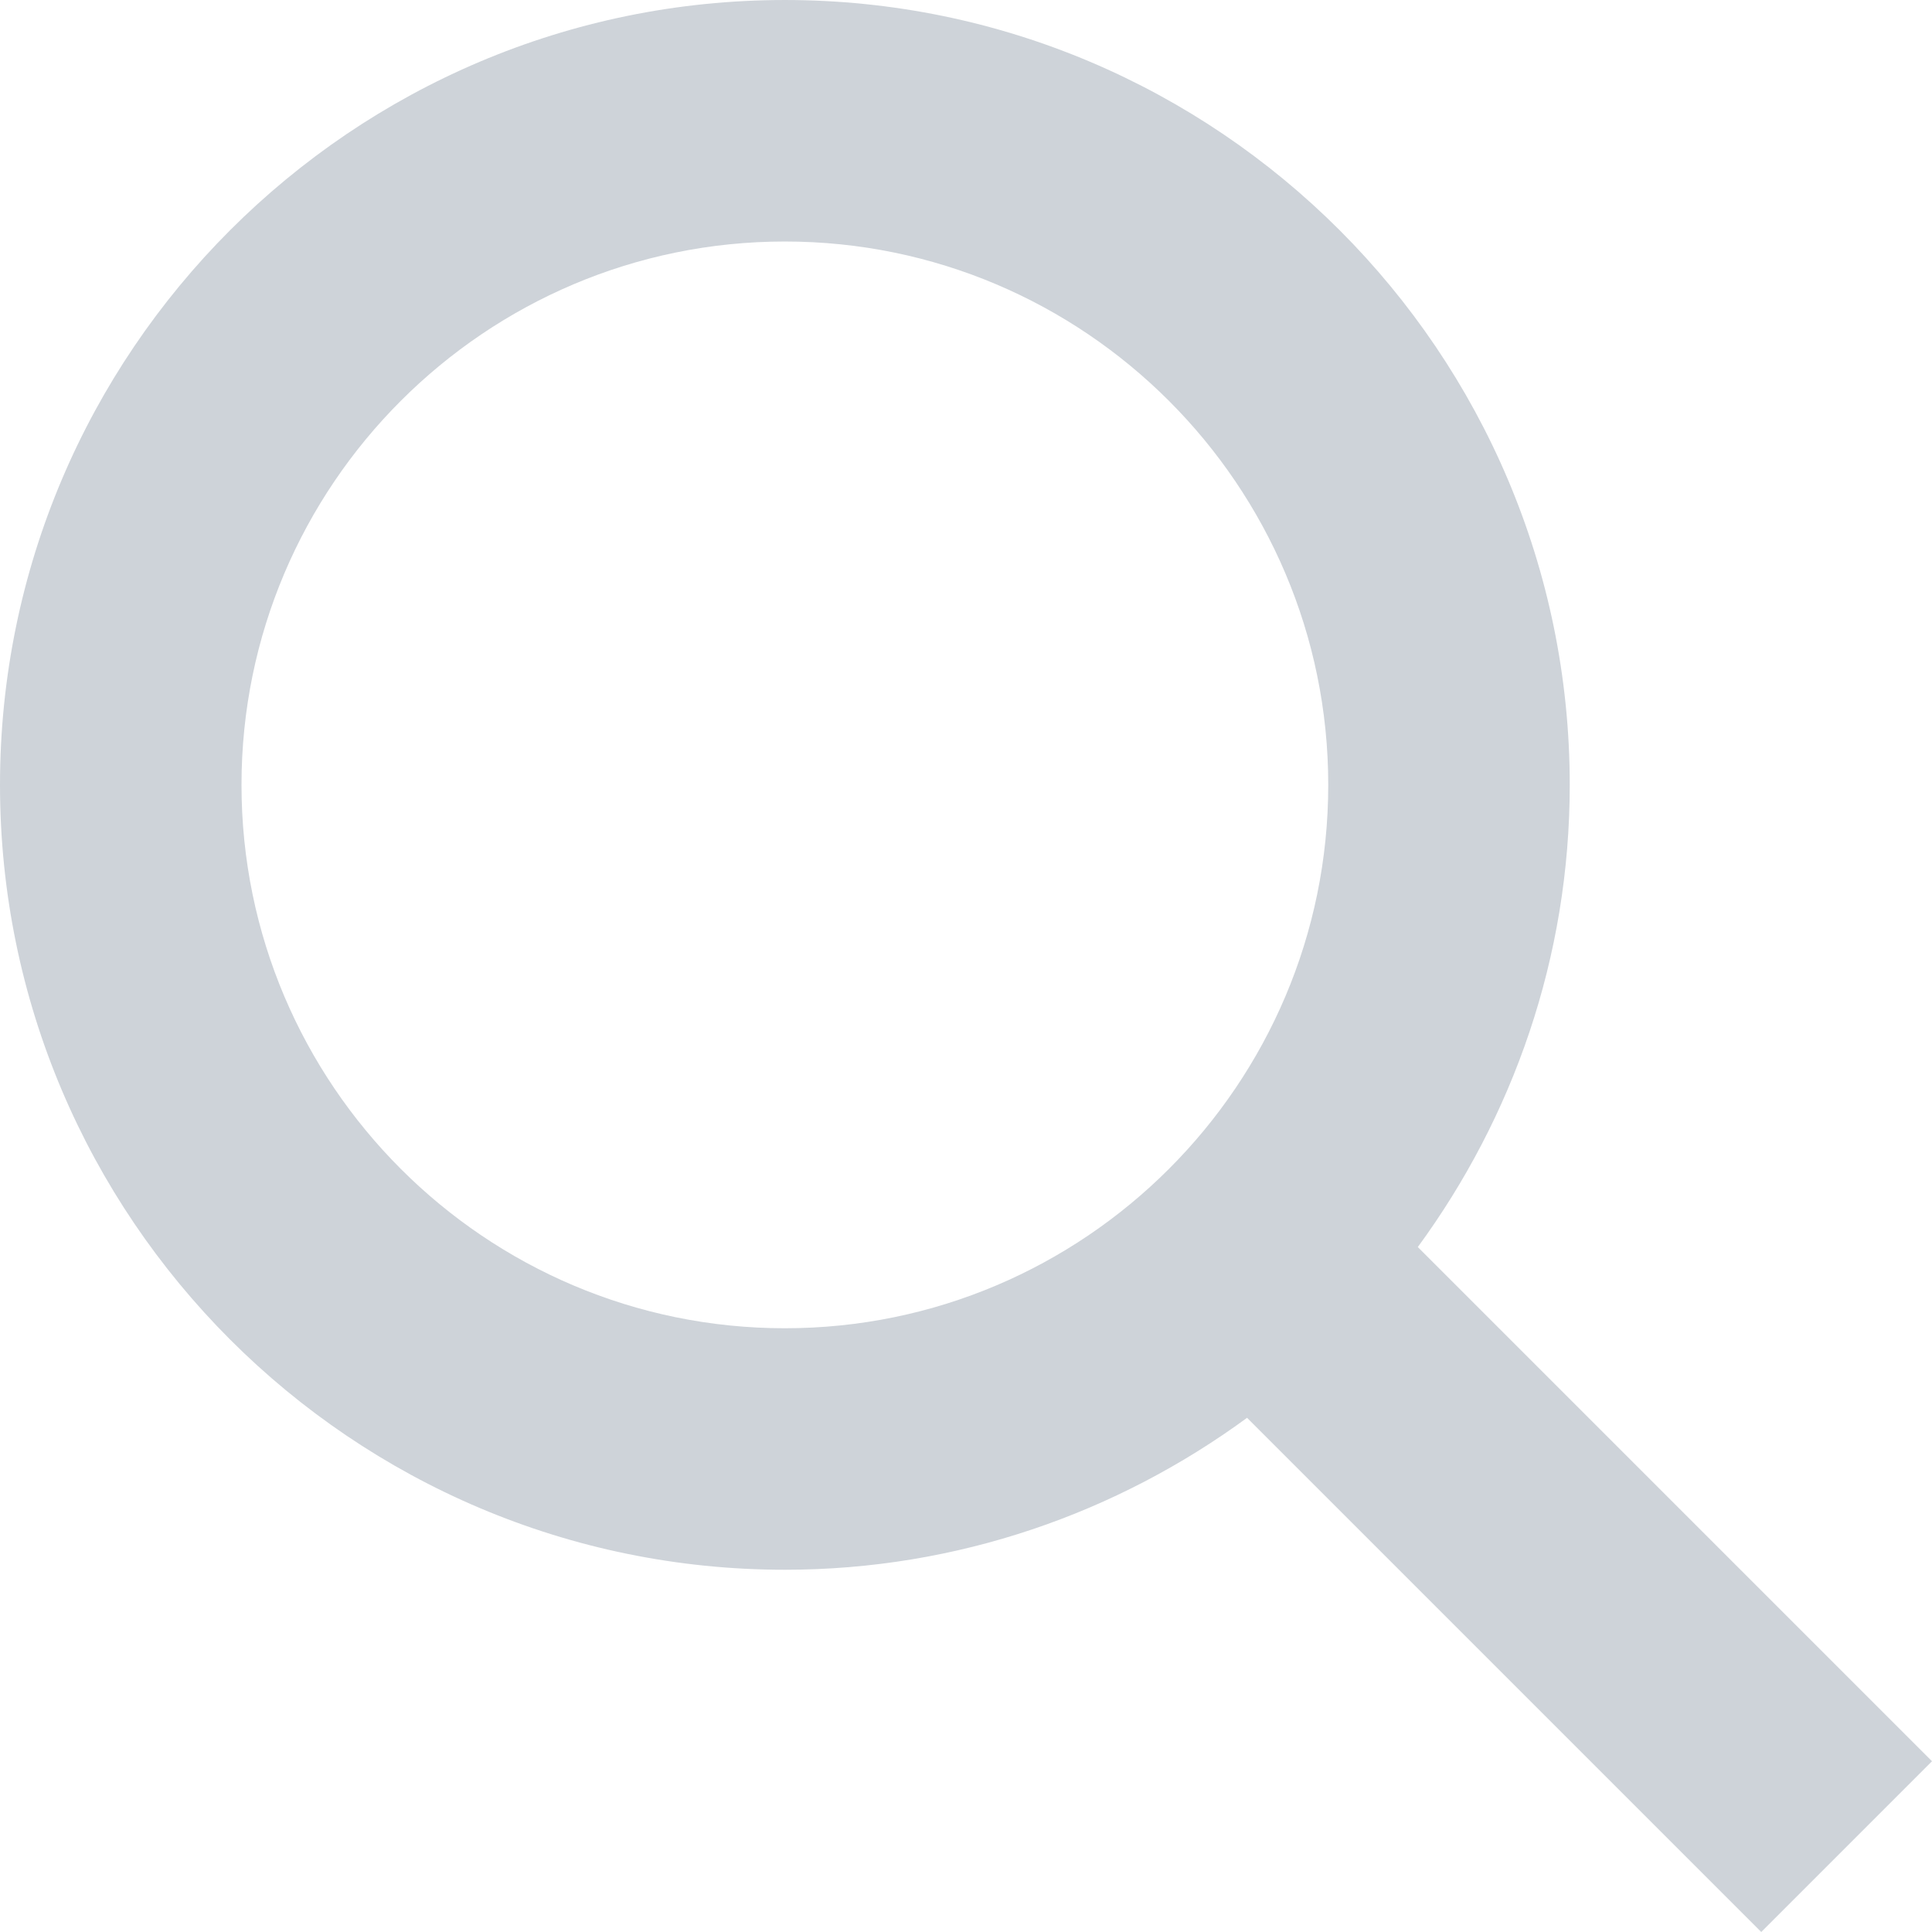
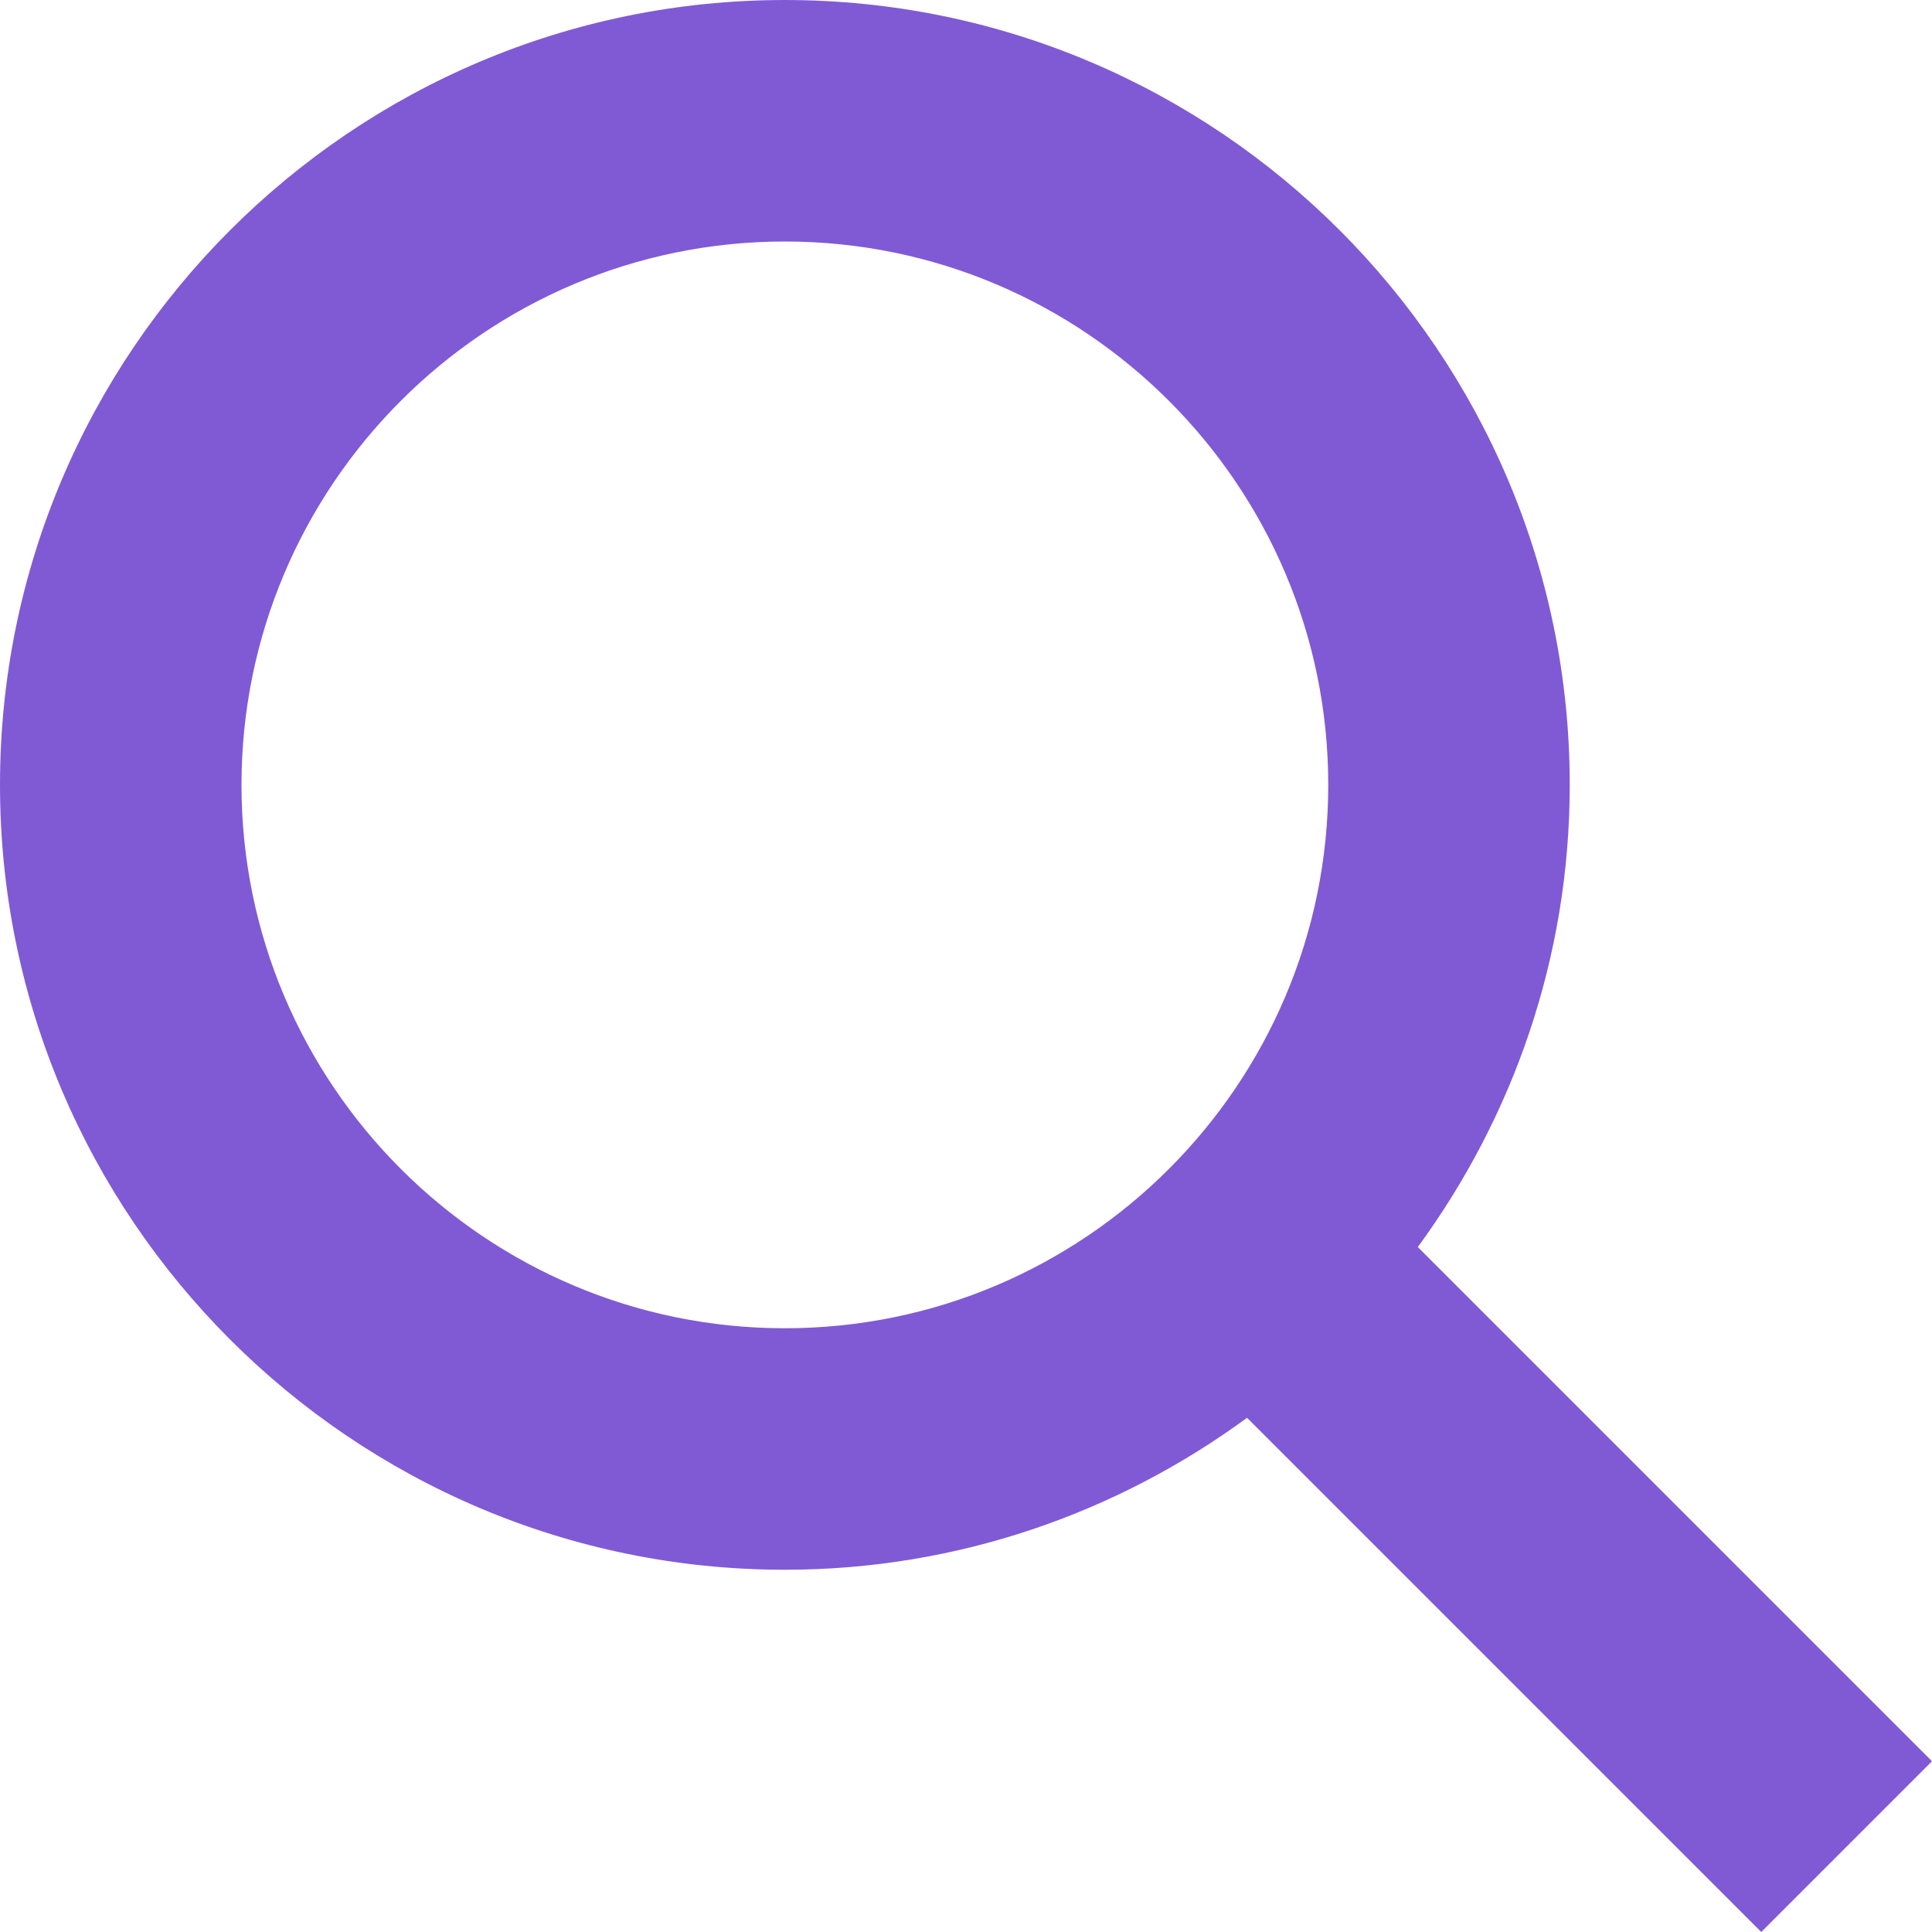
<svg xmlns="http://www.w3.org/2000/svg" id="Capa_1" enable-background="new 0 0 515.558 515.558" height="512" viewBox="0 0 515.558 515.558" width="512">
-   <path fill="#ced3d9" d="m378.344 332.78c25.37-34.645 40.545-77.2 40.545-123.333 0-115.484-93.961-209.445-209.445-209.445s-209.444 93.961-209.444 209.445 93.961 209.445 209.445 209.445c46.133 0 88.692-15.177 123.337-40.547l137.212 137.212 45.564-45.564c0-.001-137.214-137.213-137.214-137.213zm-168.899 21.667c-79.958 0-145-65.042-145-145s65.042-145 145-145 145 65.042 145 145-65.043 145-145 145z" />
+   <path fill="#805ad5" d="m378.344 332.78c25.37-34.645 40.545-77.2 40.545-123.333 0-115.484-93.961-209.445-209.445-209.445s-209.444 93.961-209.444 209.445 93.961 209.445 209.445 209.445c46.133 0 88.692-15.177 123.337-40.547l137.212 137.212 45.564-45.564c0-.001-137.214-137.213-137.214-137.213zm-168.899 21.667c-79.958 0-145-65.042-145-145s65.042-145 145-145 145 65.042 145 145-65.043 145-145 145z" />
</svg>
